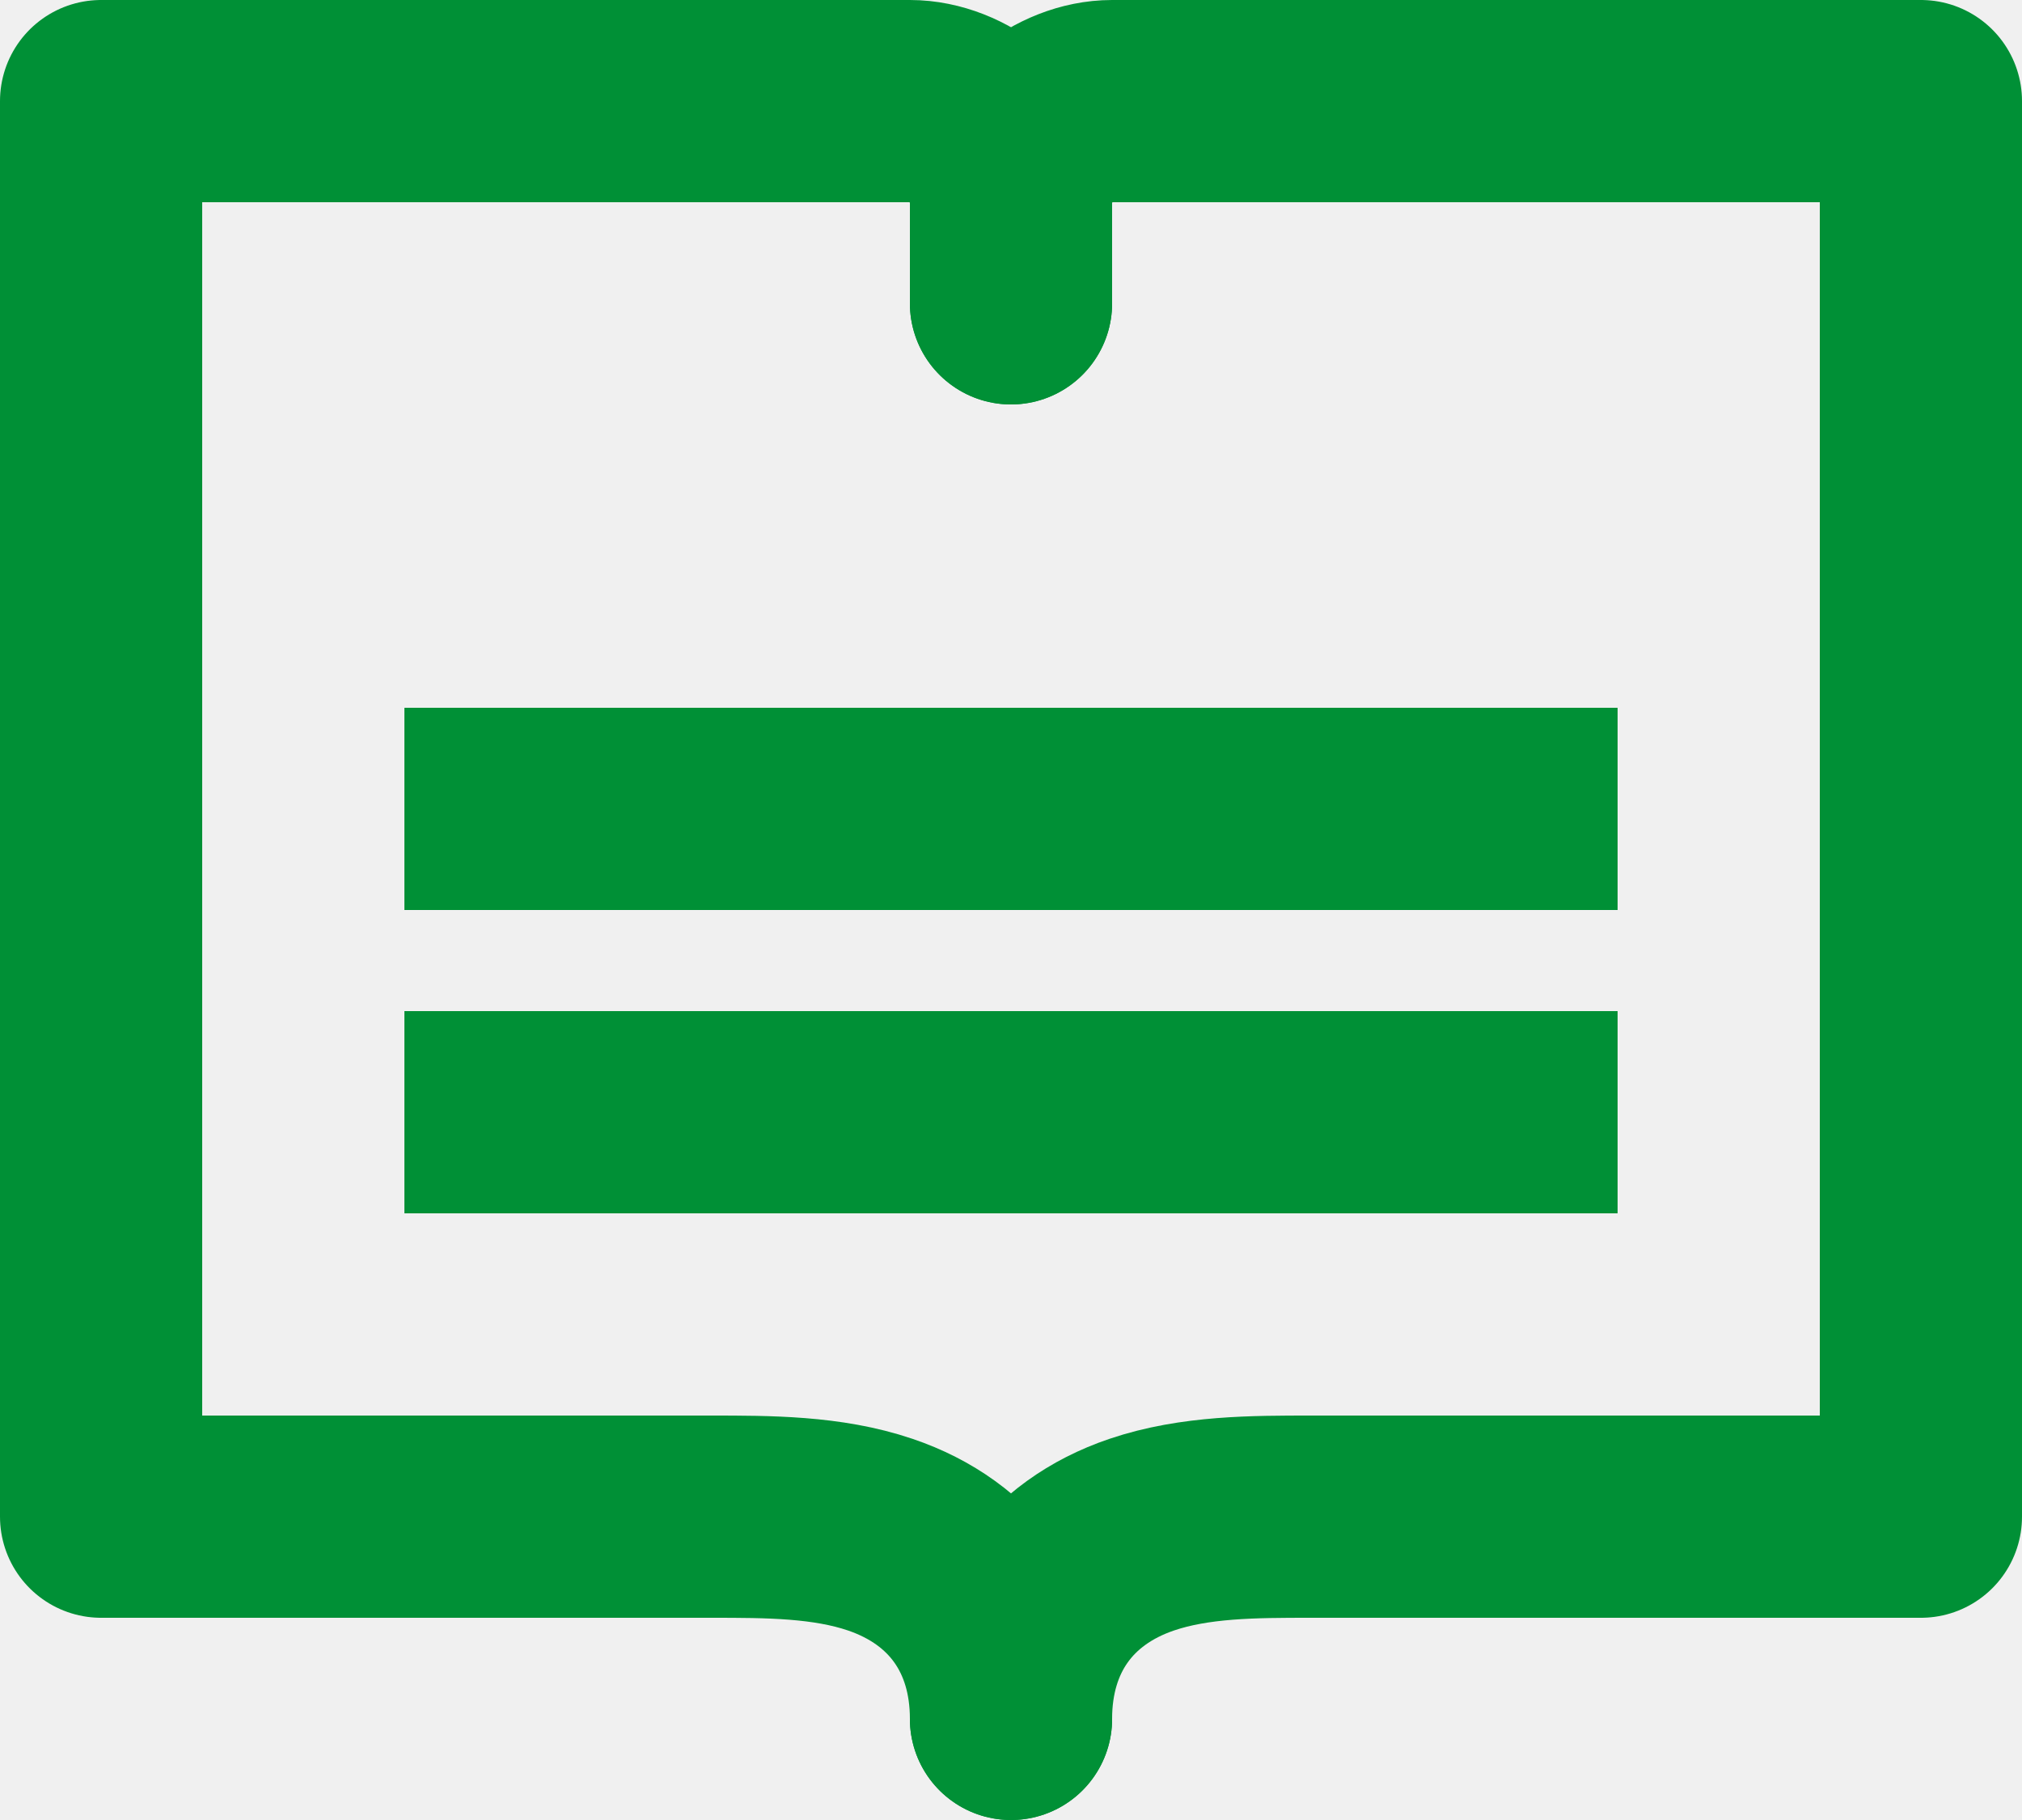
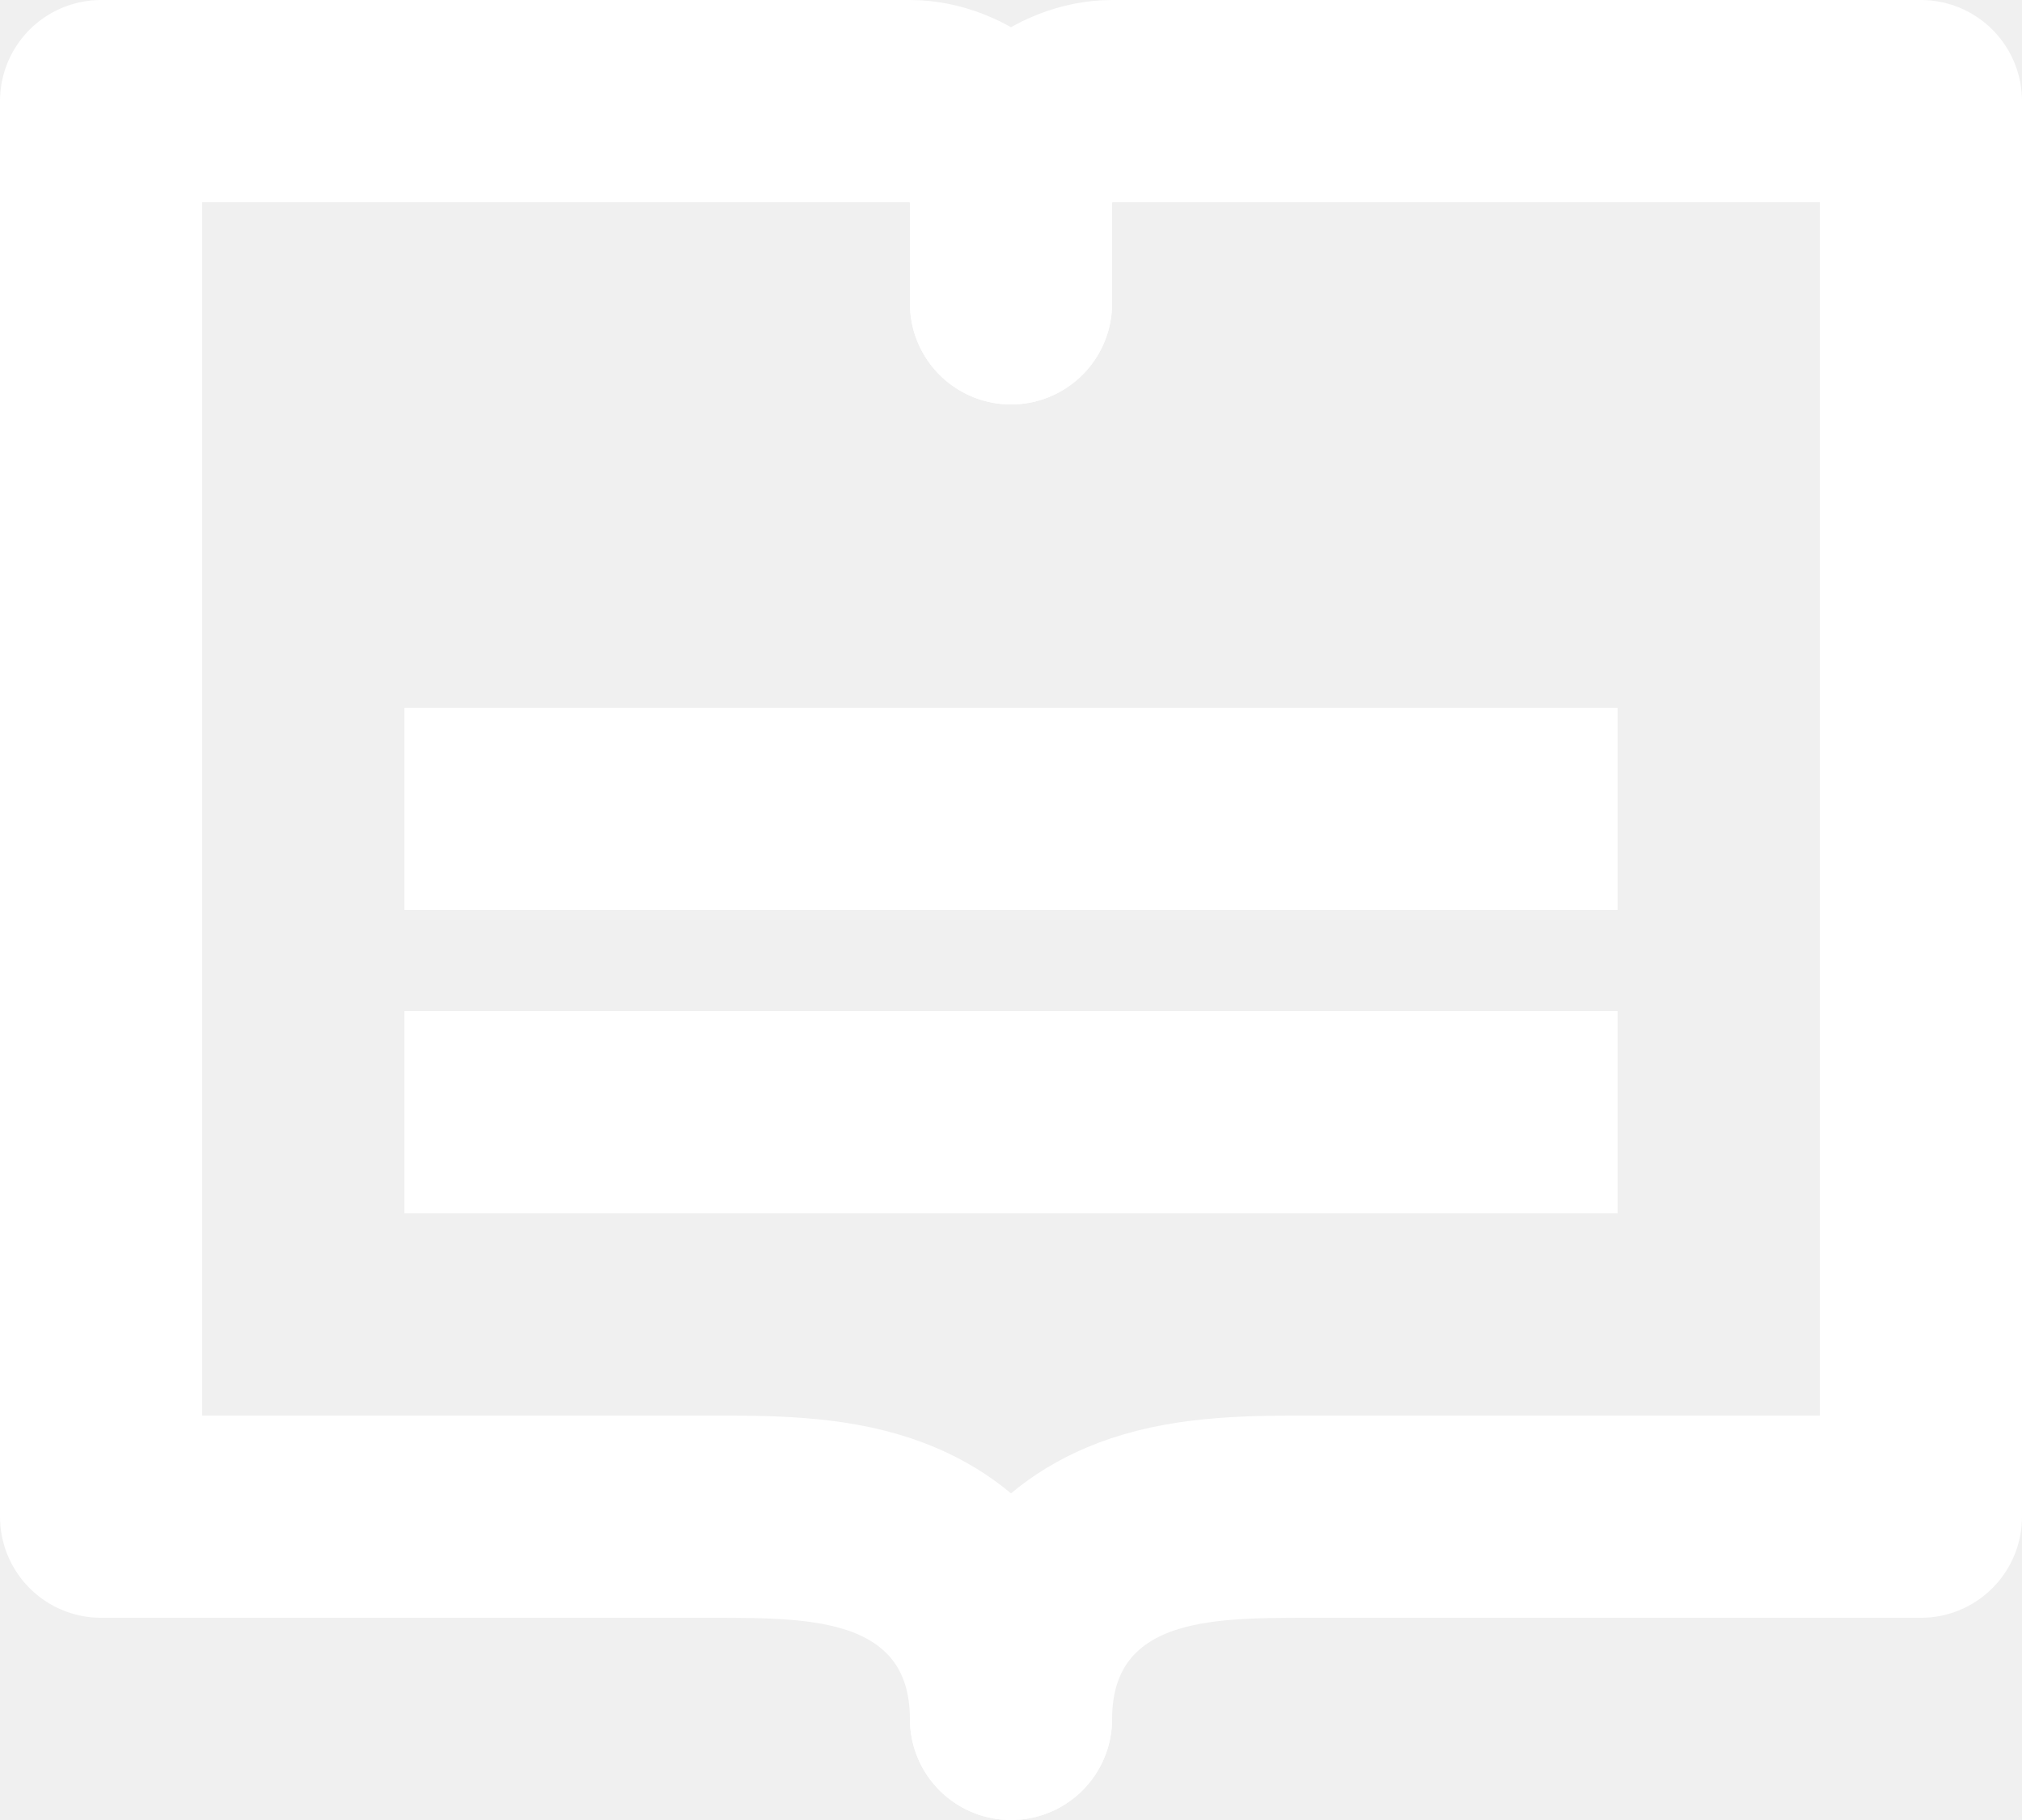
<svg xmlns="http://www.w3.org/2000/svg" xmlns:xlink="http://www.w3.org/1999/xlink" version="1.1" id="Слой_1" x="0px" y="0px" width="20px" height="18px" viewBox="0 0 20 18" enable-background="new 0 0 20 18" xml:space="preserve">
  <g>
    <defs>
      <rect id="SVGID_1_" width="20" height="18" />
    </defs>
    <clipPath id="SVGID_2_">
      <use xlink:href="#SVGID_1_" overflow="visible" />
    </clipPath>
-     <path clip-path="url(#SVGID_2_)" fill="none" stroke="#009036" stroke-width="2" stroke-linecap="round" stroke-linejoin="round" stroke-miterlimit="10" d="   M10,17c0-0.879-0.471-1.543-1.293-1.822C8.182,15,7.598,15,7.034,15H1V1h8c0.495,0,1,0.42,1,0.832V3" />
-     <path clip-path="url(#SVGID_2_)" fill="none" stroke="#009036" stroke-width="2" stroke-linecap="round" stroke-linejoin="round" stroke-miterlimit="10" d="   M10,17c0-0.879,0.471-1.543,1.293-1.822C11.818,15,12.402,15,12.966,15H19V1h-8c-0.495,0-1,0.42-1,0.832V3" />
+     <path clip-path="url(#SVGID_2_)" fill="none" stroke="#fff" stroke-width="2" stroke-linecap="round" stroke-linejoin="round" stroke-miterlimit="10" d="   M10,17c0-0.879-0.471-1.543-1.293-1.822C8.182,15,7.598,15,7.034,15H1V1h8c0.495,0,1,0.42,1,0.832V3" />
+     <path clip-path="url(#SVGID_2_)" fill="none" stroke="#fff" stroke-width="2" stroke-linecap="round" stroke-linejoin="round" stroke-miterlimit="10" d="   M10,17c0-0.879,0.471-1.543,1.293-1.822C11.818,15,12.402,15,12.966,15H19V1h-8c-0.495,0-1,0.42-1,0.832V3" />
  </g>
-   <line fill="none" stroke="#009036" stroke-width="2" stroke-miterlimit="10" x1="4" y1="8" x2="16" y2="8" />
-   <line fill="none" stroke="#009036" stroke-width="2" stroke-miterlimit="10" x1="4" y1="11" x2="16" y2="11" />
+   <line fill="none" stroke="#fff" stroke-width="2" stroke-miterlimit="10" x1="4" y1="8" x2="16" y2="8" />
+   <line fill="none" stroke="#fff" stroke-width="2" stroke-miterlimit="10" x1="4" y1="11" x2="16" y2="11" />
</svg>
